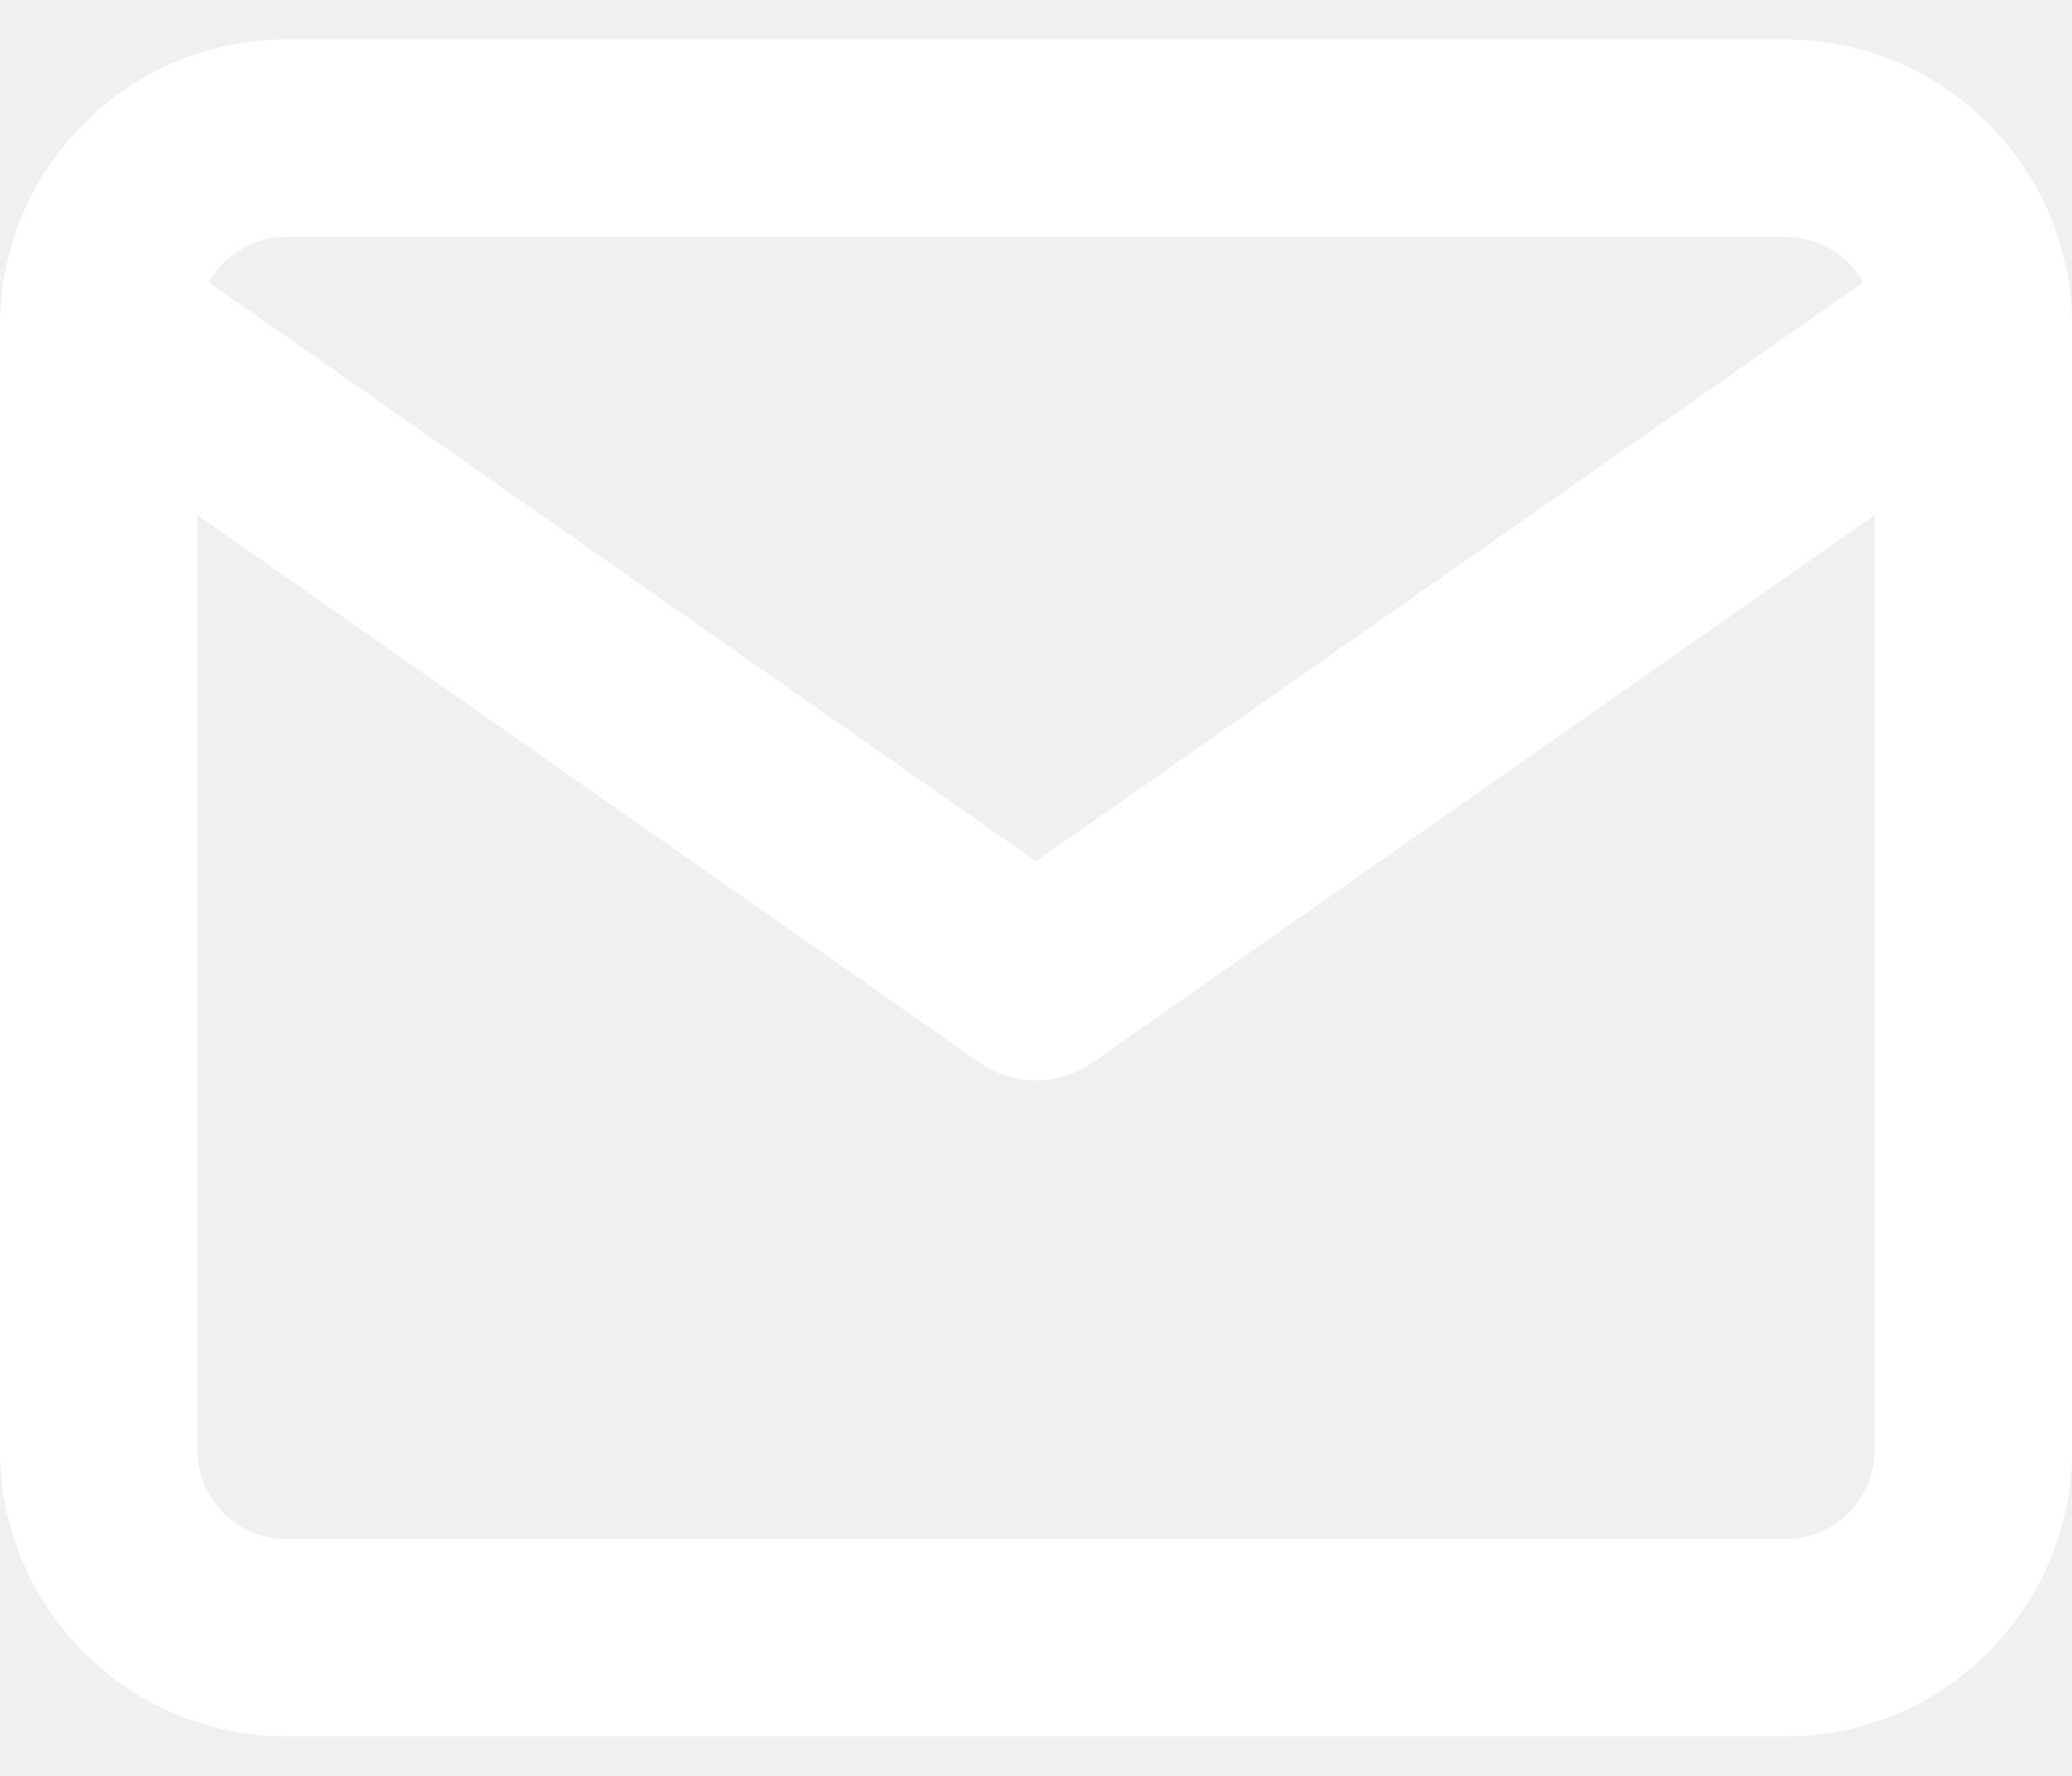
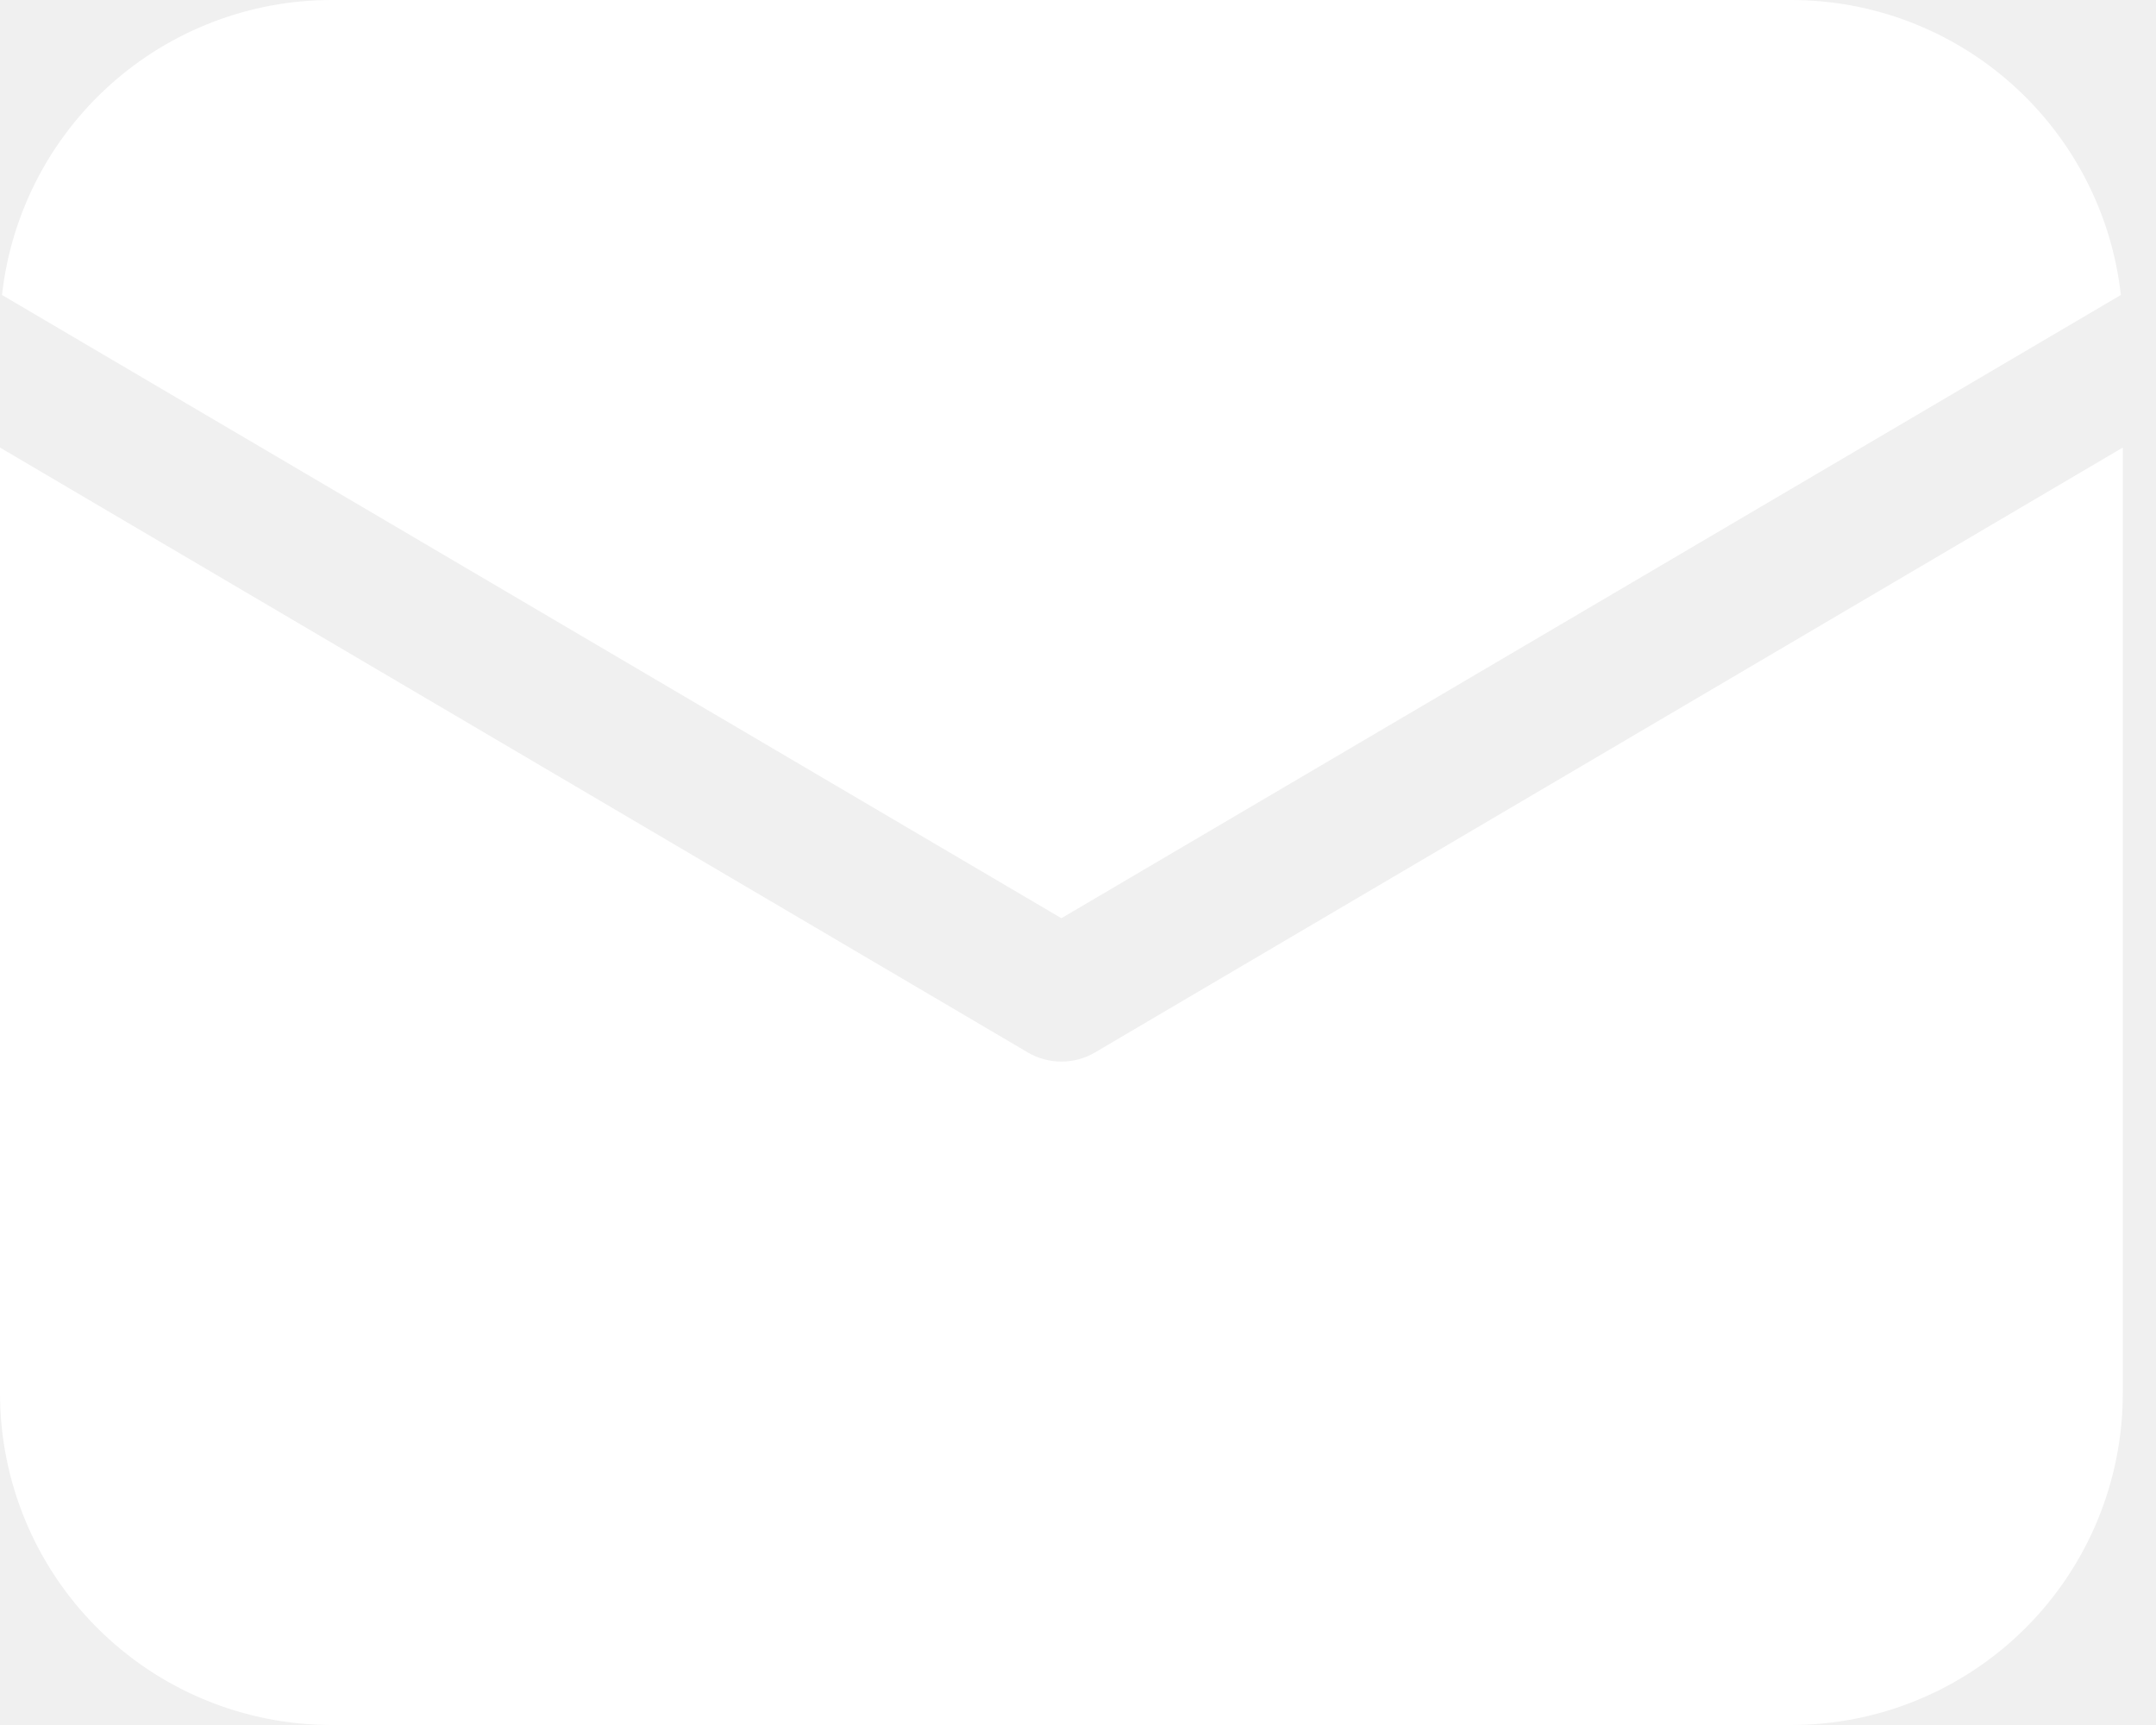
- <svg xmlns="http://www.w3.org/2000/svg" width="42" height="36" viewBox="0 0 42 36" fill="none">
-   <path fill-rule="evenodd" clip-rule="evenodd" d="M4.233 5.722L21 17.459L37.767 5.722C37.457 5.174 36.868 4.8 36.2 4.8H5.8C5.132 4.8 4.543 5.174 4.233 5.722ZM38 10.441L22.147 21.538C21.458 22.02 20.542 22.02 19.853 21.538L4 10.441V29.4C4 30.385 4.815 31.2 5.8 31.2H36.2C37.185 31.2 38 30.385 38 29.4V10.441ZM0 6.6C0 3.405 2.605 0.8 5.8 0.8H36.2C39.395 0.8 42 3.405 42 6.6V29.4C42 32.595 39.395 35.2 36.2 35.2H5.8C2.605 35.2 0 32.595 0 29.4V6.6Z" fill="white" />
+ <svg xmlns="http://www.w3.org/2000/svg" width="30" height="24" viewBox="0 0 30 24" fill="none">
+   <path d="M29.538 6.227V19.385C29.538 20.609 29.052 21.783 28.187 22.648C27.321 23.514 26.147 24 24.923 24H4.615C3.391 24 2.217 23.514 1.352 22.648C0.486 21.783 0 20.609 0 19.385V6.227L14.3 14.642C14.442 14.726 14.604 14.77 14.769 14.77C14.934 14.77 15.096 14.726 15.238 14.642L29.538 6.227ZM24.923 5.71434e-08C26.059 -0 27.155 0.418 28.001 1.176C28.847 1.933 29.385 2.975 29.511 4.104L14.769 12.775L0.028 4.104C0.154 2.975 0.691 1.933 1.537 1.176C2.384 0.418 3.48 -0 4.615 5.71434e-08H24.923Z" fill="white" />
</svg>
